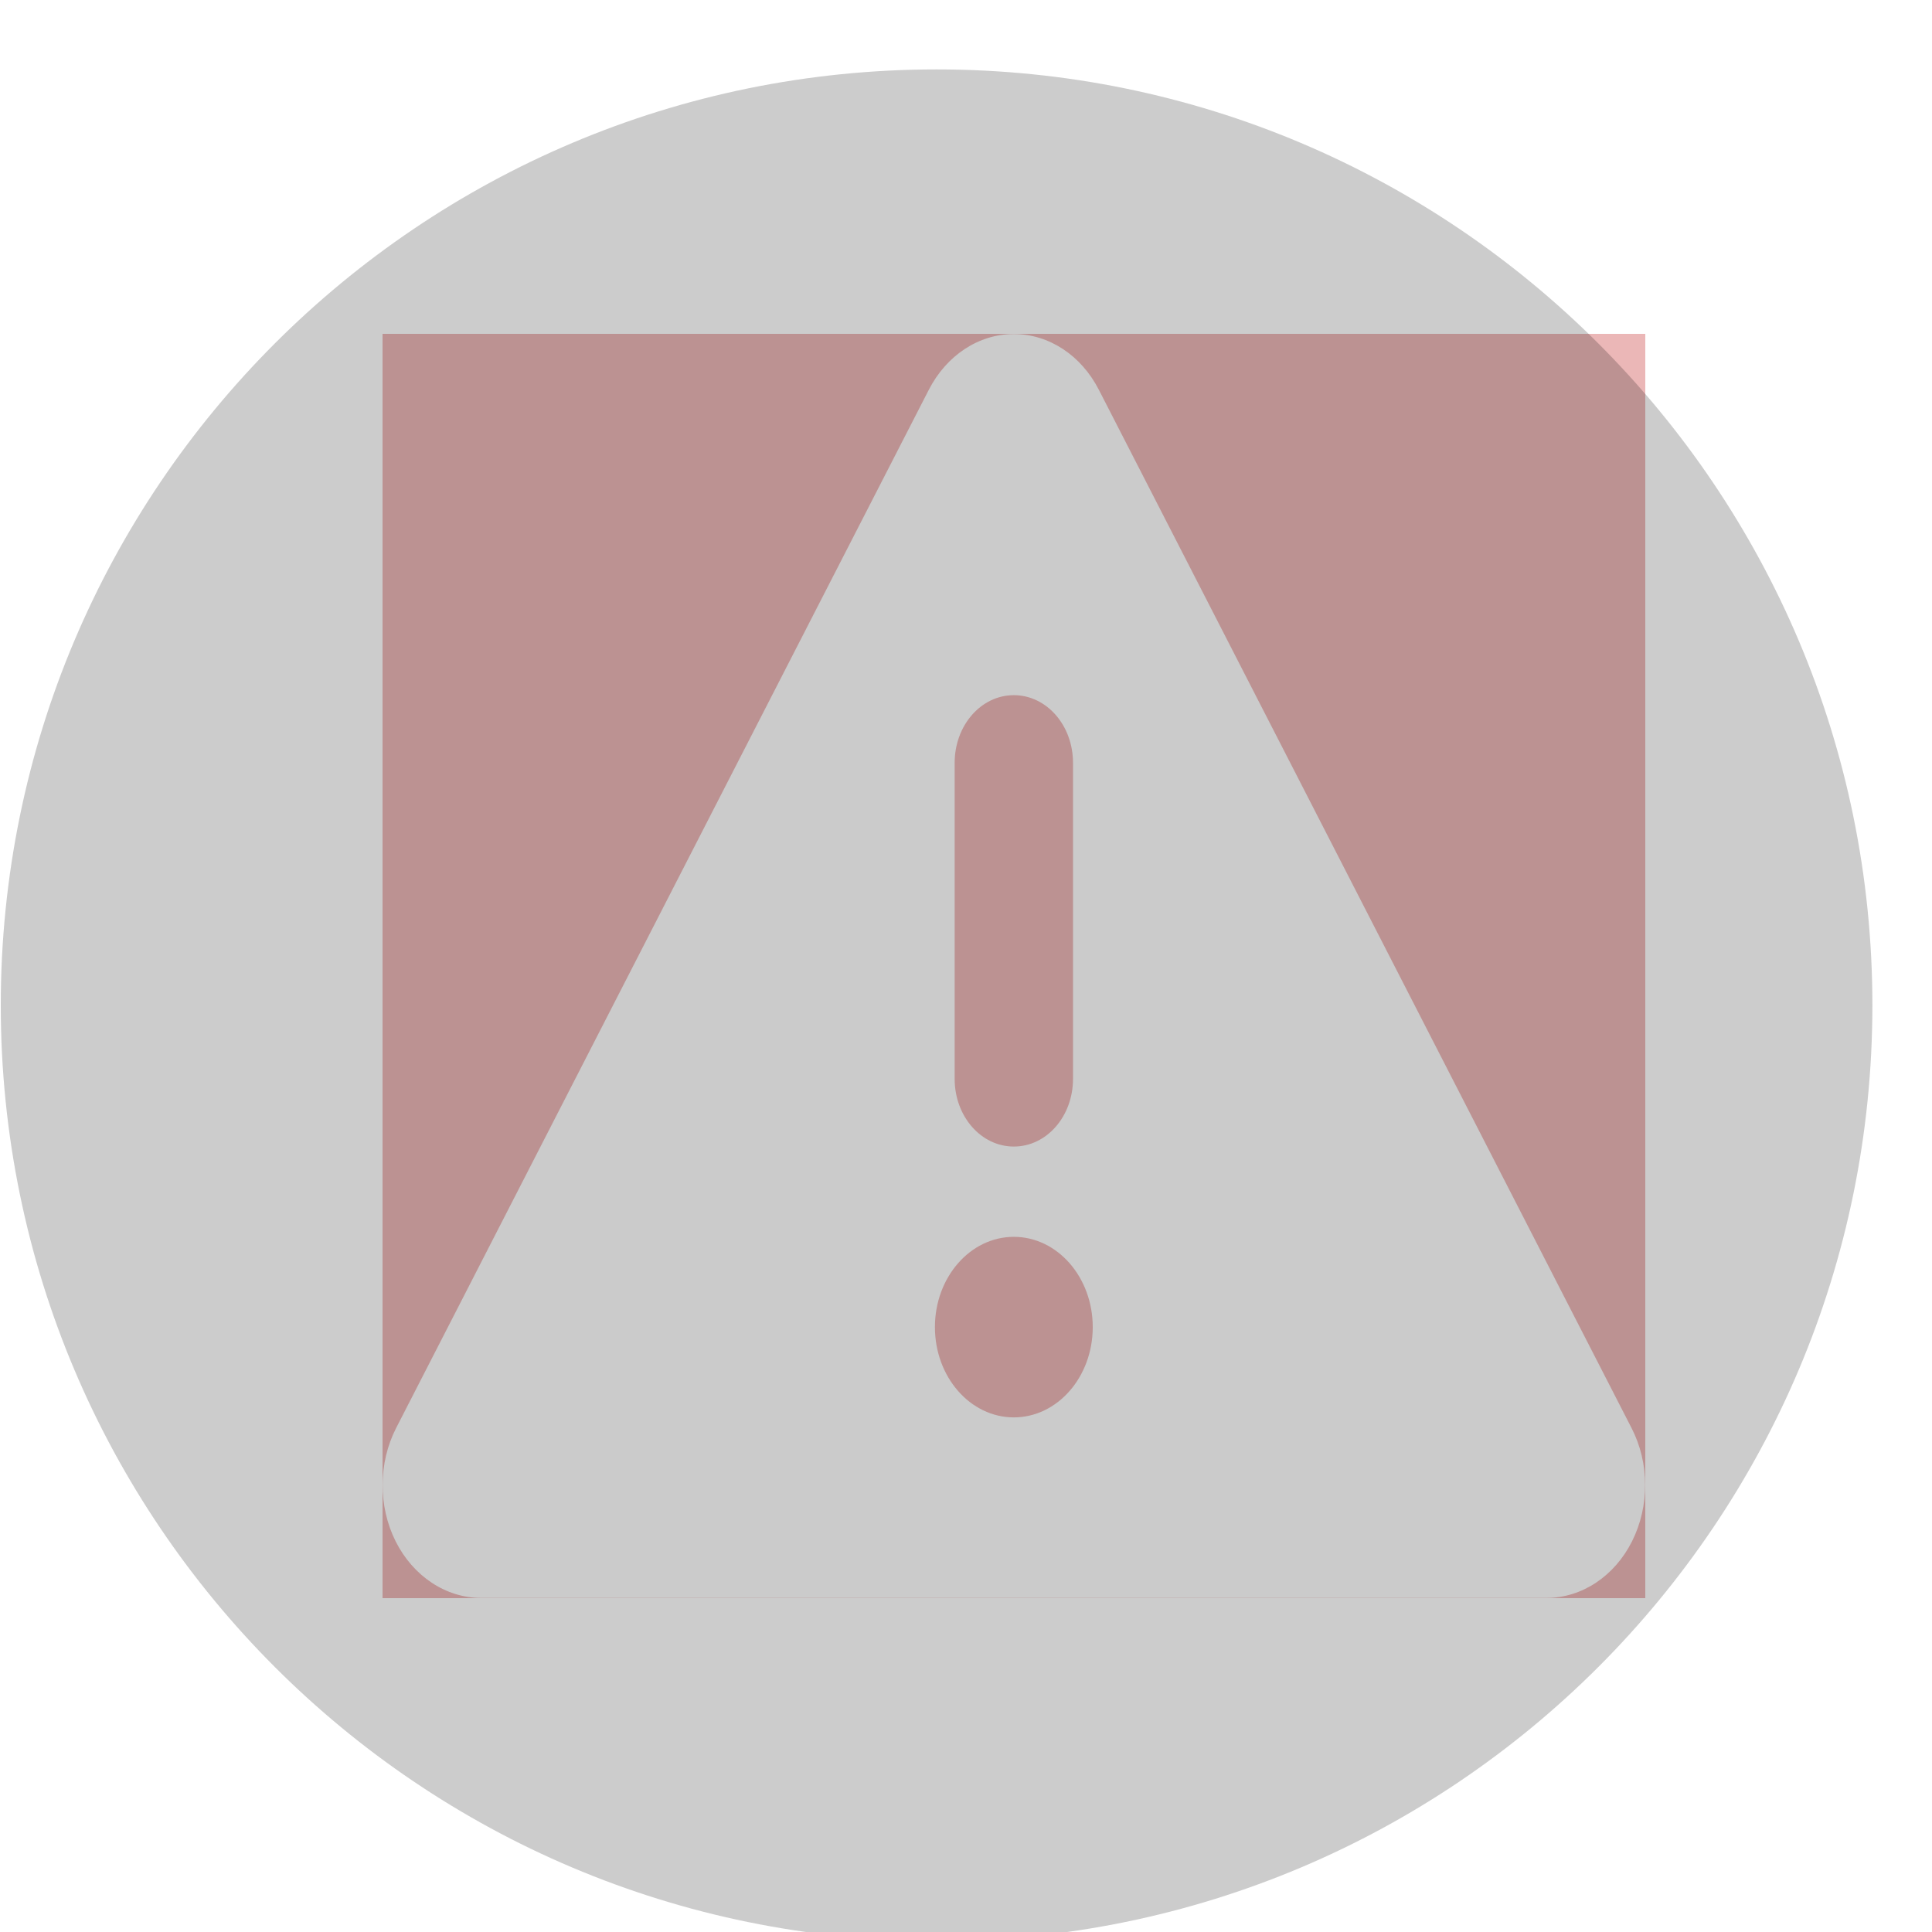
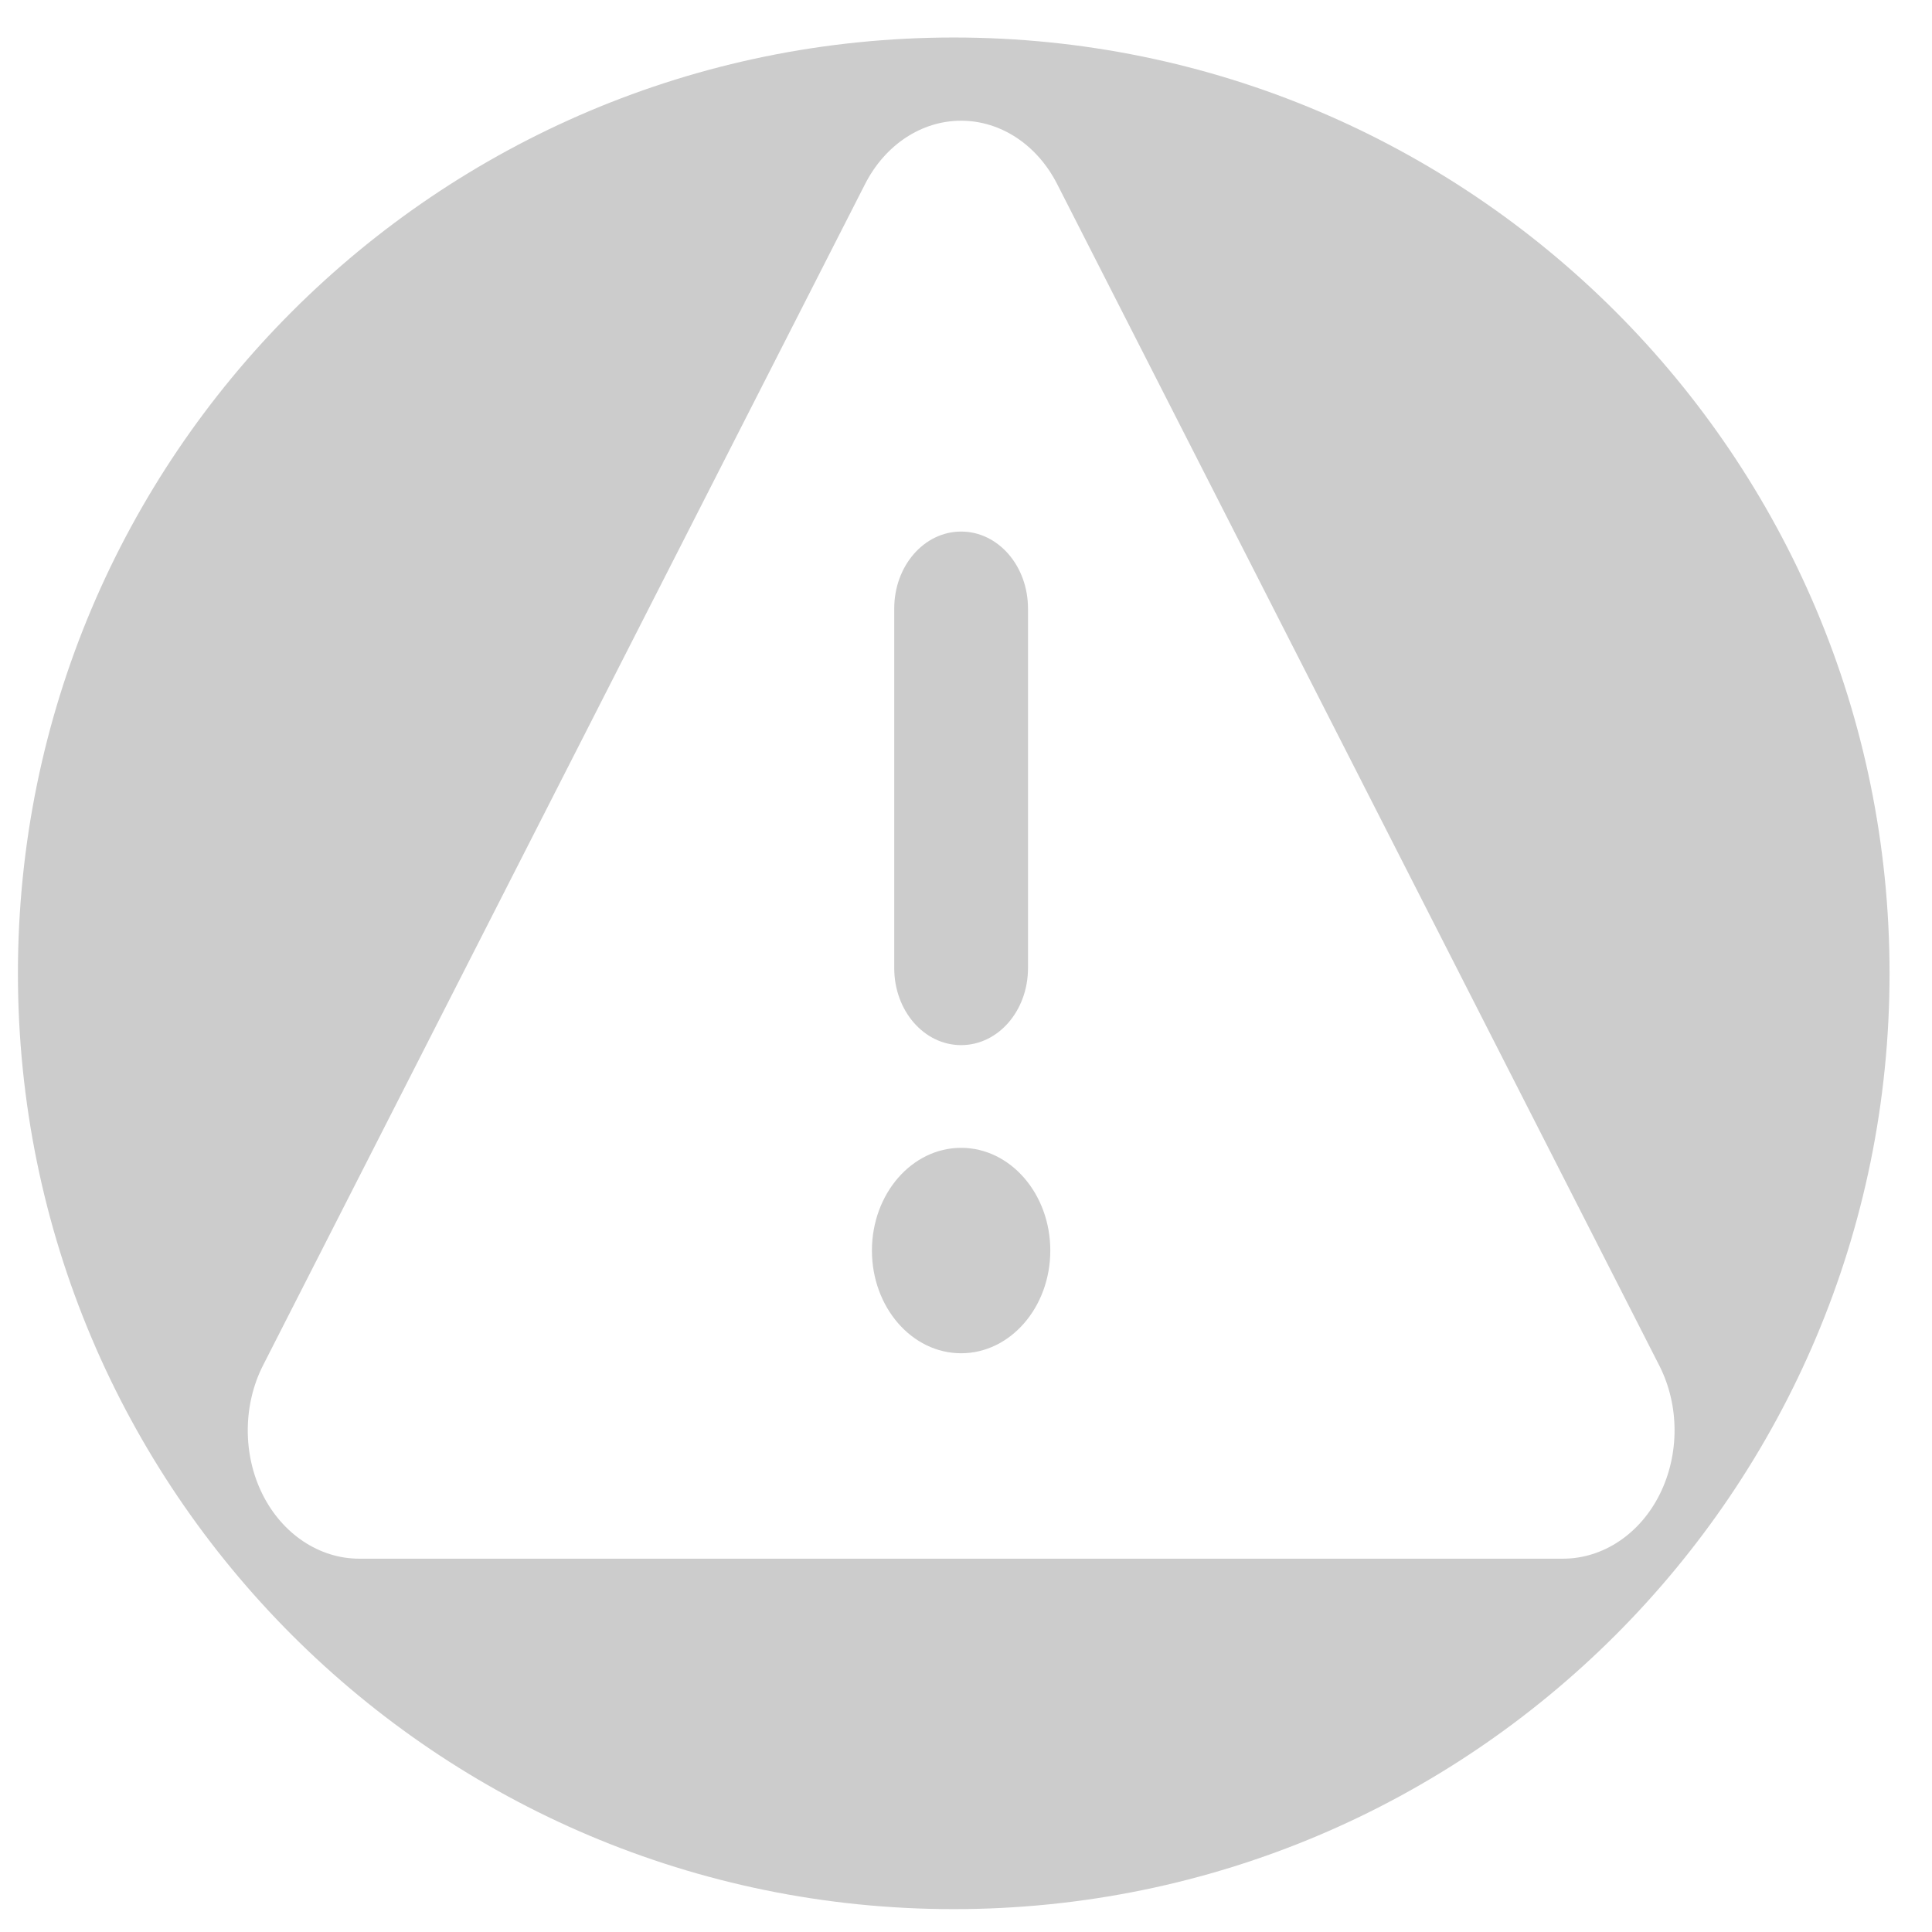
- <svg xmlns="http://www.w3.org/2000/svg" xmlns:xlink="http://www.w3.org/1999/xlink" viewBox="0 0 512 512" version="1.1" id="svg12">
-   <defs id="defs16">
-     <filter style="color-interpolation-filters:sRGB;" id="filter206" x="0" y="0" width="1" height="1">
-       <feFlood result="result1" flood-color="rgb(200,55,55)" flood-opacity="1" id="feFlood194" />
-       <feImage xlink:href="" result="result2" id="feImage196" />
-       <feBlend result="result4" in2="result1" mode="multiply" id="feBlend198" />
-       <feMerge result="result3" id="feMerge204">
-         <feMergeNode in="result1" id="feMergeNode200" />
-         <feMergeNode in="SourceGraphic" id="feMergeNode202" />
-       </feMerge>
-     </filter>
+ <svg xmlns="http://www.w3.org/2000/svg" xmlns:xlink="http://www.w3.org/1999/xlink" viewBox="0 0 512 512" version="1.1" id="svg4">
+   <defs id="defs8">
+     <linearGradient id="linearGradient847">
+       <stop style="stop-color:#ffffff;stop-opacity:1;" offset="0" id="stop845" />
+     </linearGradient>
+     <linearGradient xlink:href="#linearGradient847" id="linearGradient849" x1="0.037" y1="256" x2="512" y2="256" gradientUnits="userSpaceOnUse" gradientTransform="matrix(0.73856,0,0,0.8506164,65.63402,4.770122)" />
  </defs>
-   <path d="m 256,32 c 14.2,0 27.3,7.5 34.5,19.8 l 216,368 c 7.3,12.4 7.3,27.7 0.2,40.1 C 499.6,472.3 486.3,480 472,480 H 40 c -14.3,0 -27.6,-7.7 -34.7,-20.1 -7.1,-12.4 -7,-27.8 0.2,-40.1 l 216,-368 C 228.7,39.5 241.8,32 256,32 Z m 0,128 c -13.3,0 -24,10.7 -24,24 v 112 c 0,13.3 10.7,24 24,24 13.3,0 24,-10.7 24,-24 V 184 c 0,-13.3 -10.7,-24 -24,-24 z m 32,224 a 32,32 0 1 0 -64,0 32,32 0 1 0 64,0 z" id="path10" style="opacity:0.36;fill:#fcfcfc;fill-opacity:1;filter:url(#filter206)" transform="matrix(0.6535285,0,0,0.7476432,101.3732,64.60333)" />
-   <path fill="#000000" opacity="0.2" d="m 248.203,18.396 c -137,0 -248,111 -248,248 0,137 111,248 248,248 137,0 248,-111 248,-248 0,-137 -111,-248 -248,-248 z" id="path2283" />
+   <path fill="#000000" opacity="0.2" d="m 252.751,9.939 c -137,0 -248,111 -248,248 0,137 111,248 248,248 137,0 248,-111 248,-248 0,-137 -111,-248 -248,-248 z" id="path851" />
+   <path d="m 254.705,31.99 c 10.488,0 20.163,6.38 25.48,16.842 L 439.715,361.859 c 5.391,10.548 5.391,23.562 0.148,34.11 -5.244,10.548 -15.067,17.097 -25.628,17.097 H 95.176 c -10.561,0 -20.384,-6.55 -25.628,-17.097 -5.244,-10.548 -5.17,-23.647 0.148,-34.11 L 229.225,48.832 c 5.318,-10.463 14.993,-16.842 25.48,-16.842 z m 0,108.879 c -9.823,0 -17.725,9.102 -17.725,20.415 v 95.269 c 0,11.313 7.903,20.415 17.725,20.415 9.823,0 17.725,-9.102 17.725,-20.415 v -95.269 c 0,-11.313 -7.903,-20.415 -17.725,-20.415 z m 23.634,190.538 a 23.634,27.22 0 1 0 -47.268,0 23.634,27.22 0 1 0 47.268,0 z" id="path2" style="display:inline;fill:url(#linearGradient849);fill-opacity:1;stroke-width:0.793" />
</svg>
